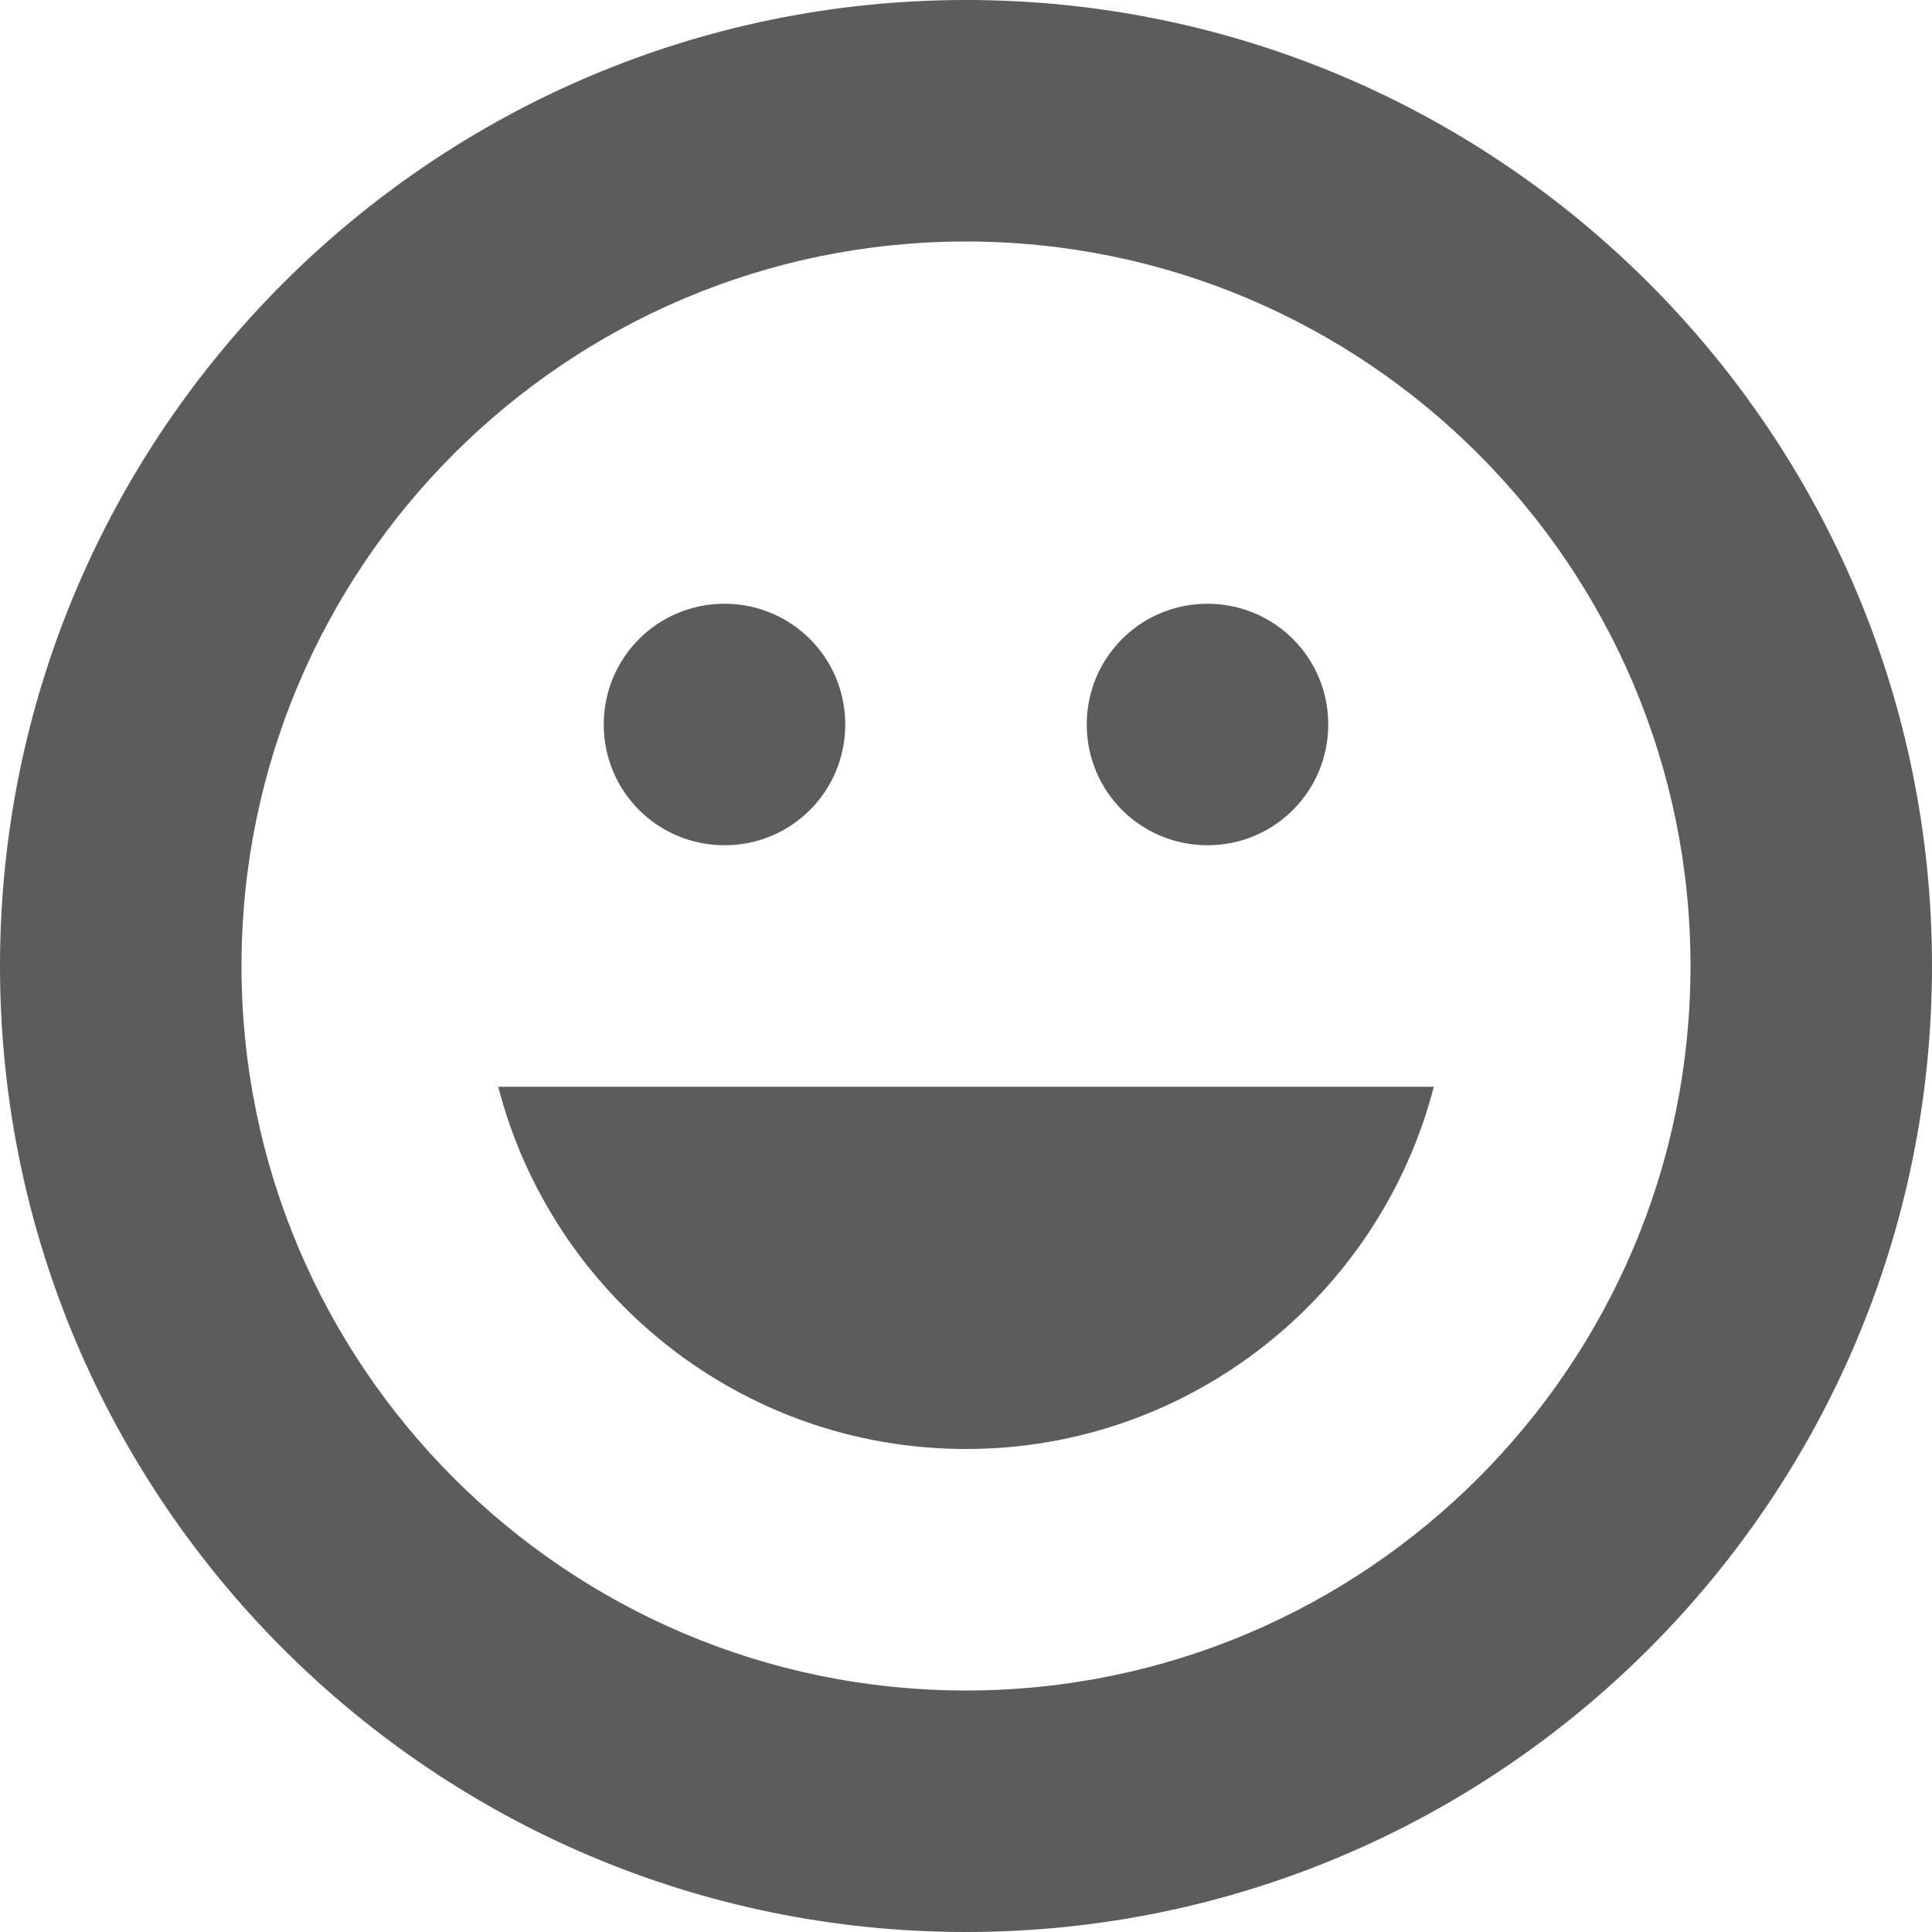
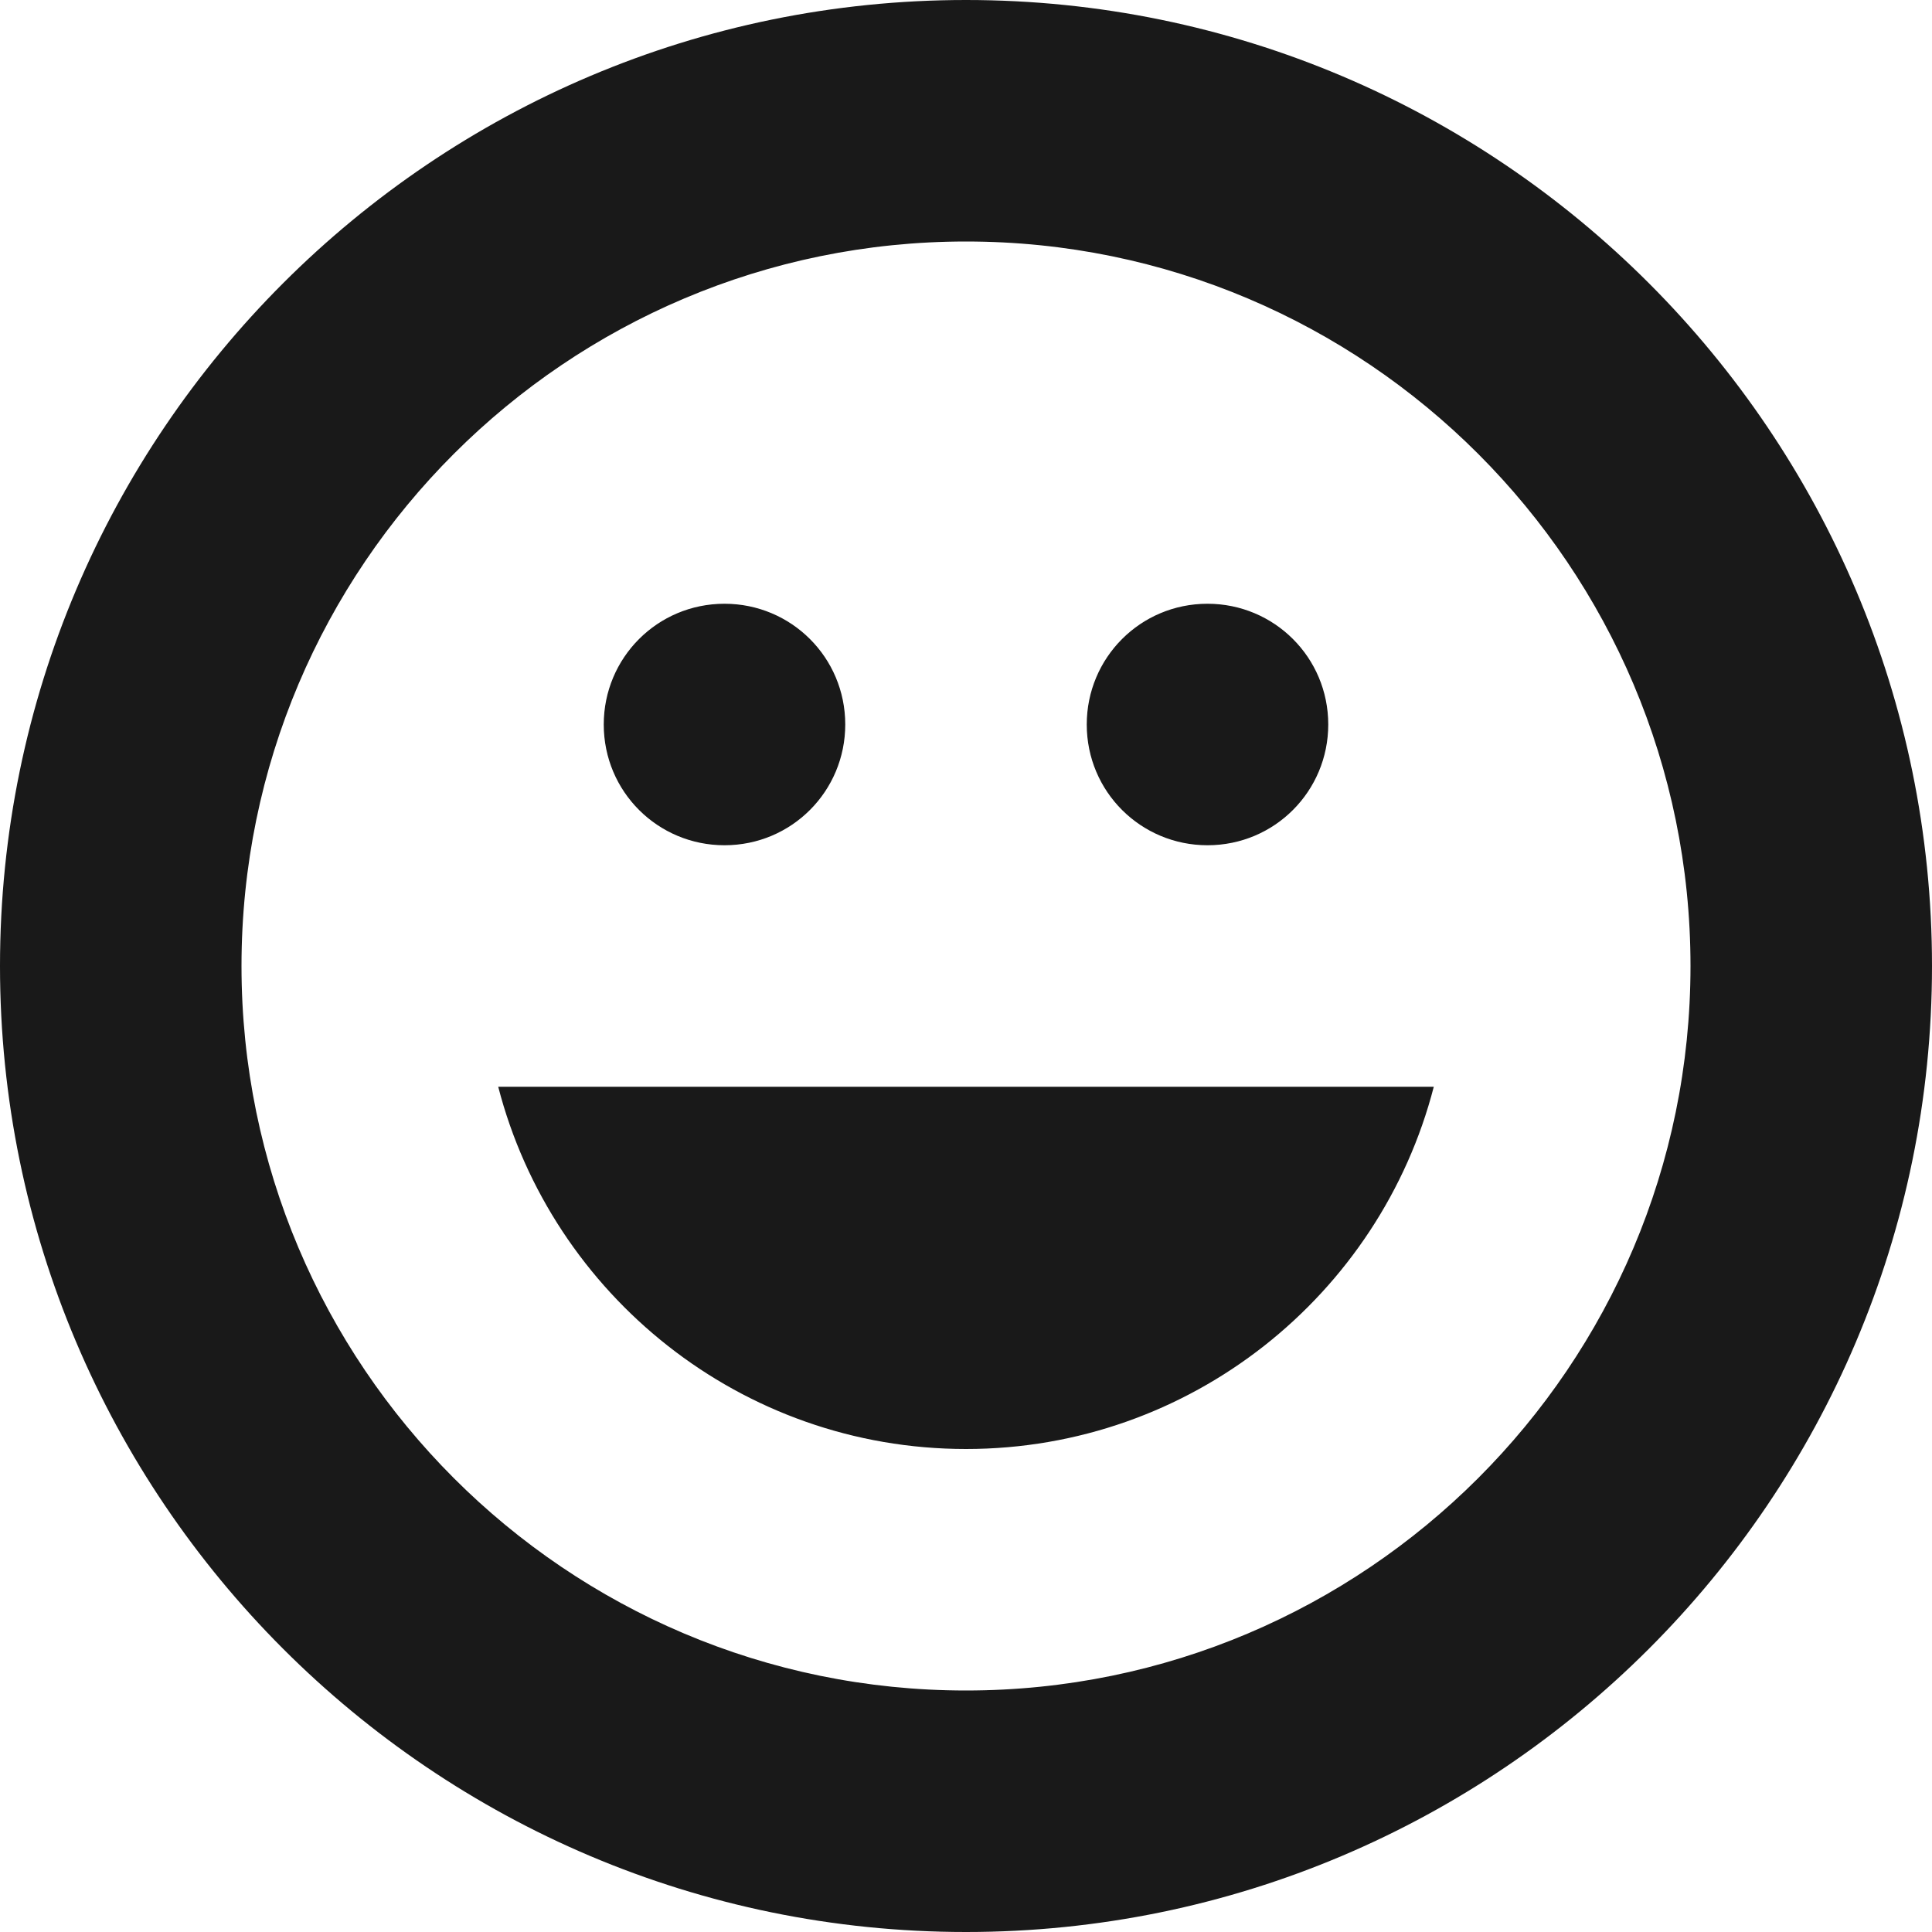
<svg xmlns="http://www.w3.org/2000/svg" width="16px" height="16px" viewBox="0 0 16 16" version="1.1">
-   <defs />
-   <g id="x16" stroke="none" stroke-width="1" fill="none" fill-rule="evenodd" transform="translate(-208, -93)" opacity="0.9">
-     <g id="SixteenPixels.Icons" transform="translate(75, 45)" fill="#4A4A4A">
+   <g id="x16" stroke="none" stroke-width="1" fill-rule="evenodd" transform="translate(-208, -93)" opacity="0.9">
+     <g id="SixteenPixels.Icons" transform="translate(75, 45)">
      <g id="Row-2" transform="translate(0, 48)">
        <path d="M144.874,9 C144.429,10.725 142.86,12 141,12 C139.137,12 137.571,10.723 137.126,9 L144.874,9 Z M133,8 C133,3.582 136.591,0 141,0 C145.418,0 149,3.591 149,8 C149,12.418 145.409,16 141,16 C136.582,16 133,12.409 133,8 Z M135,8 C135,11.307 137.686,14 141,14 C144.307,14 147,11.314 147,8 C147,4.693 144.314,2 141,2 C137.693,2 135,4.686 135,8 Z M138,6 C138,5.448 138.444,5 139,5 C139.552,5 140,5.444 140,6 C140,6.552 139.556,7 139,7 C138.448,7 138,6.556 138,6 Z M142,6 C142,5.448 142.444,5 143,5 C143.552,5 144,5.444 144,6 C144,6.552 143.556,7 143,7 C142.448,7 142,6.556 142,6 Z" id="Smile.Icon" />
      </g>
    </g>
  </g>
</svg>
